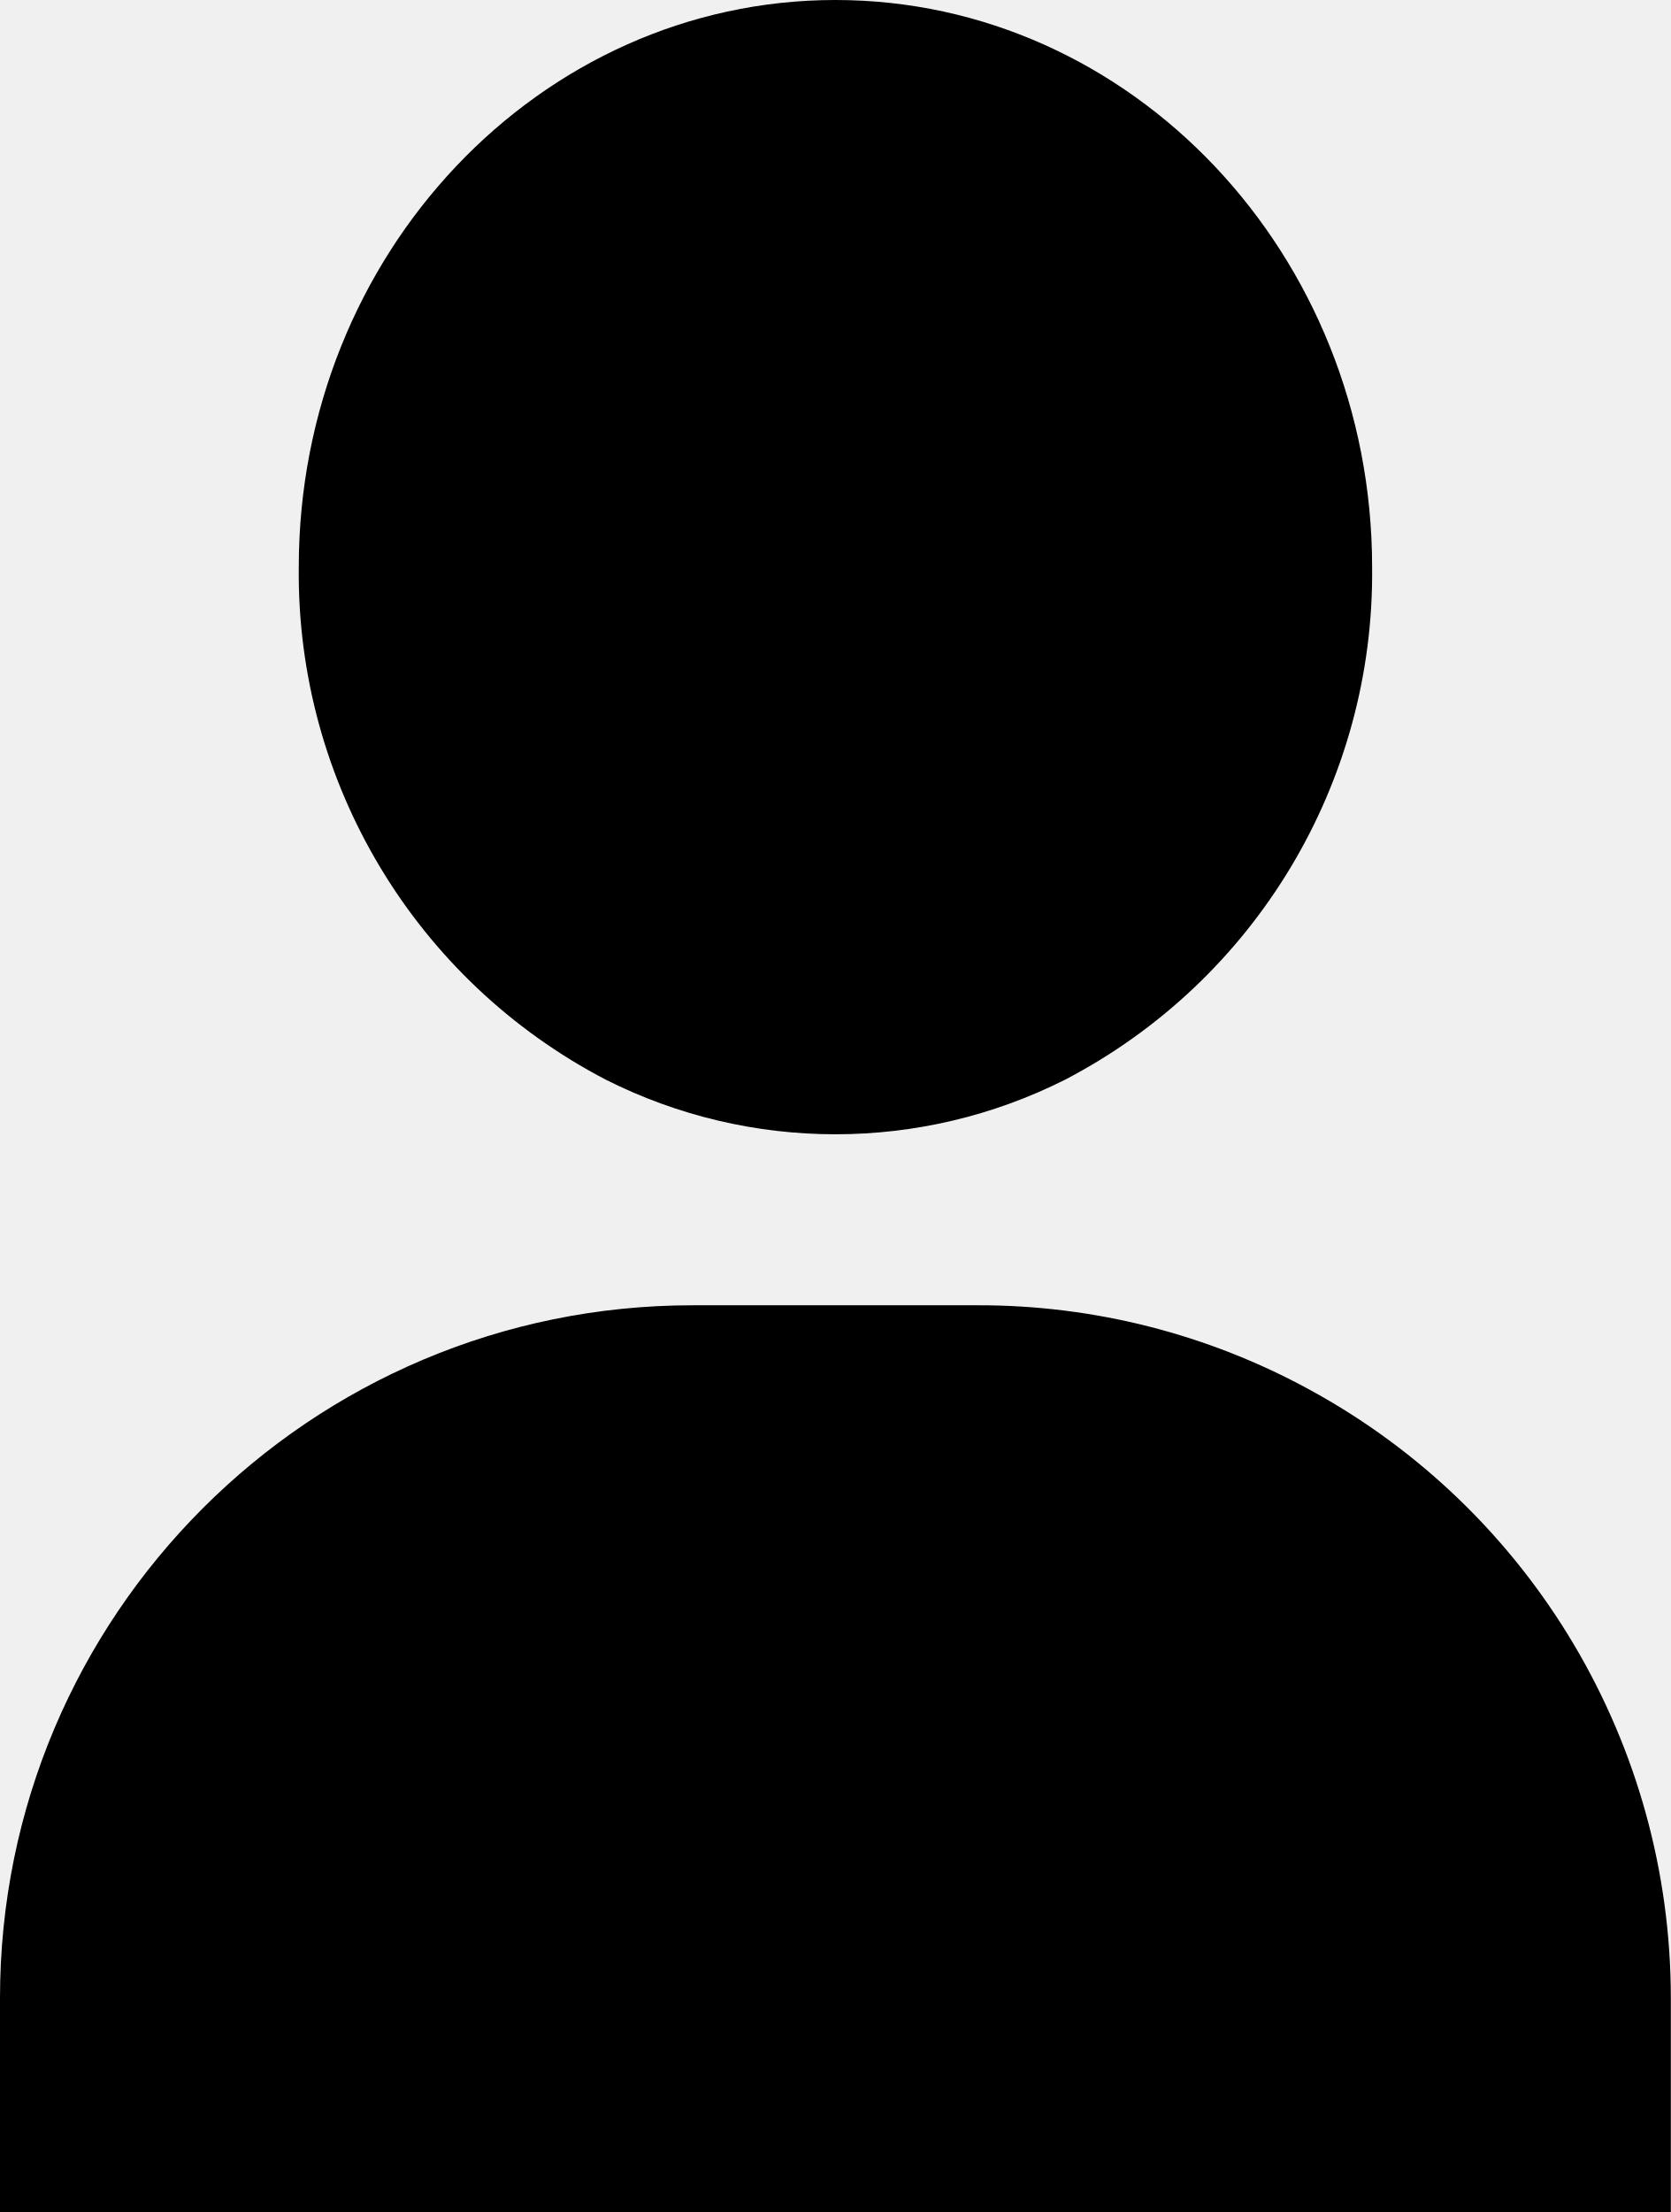
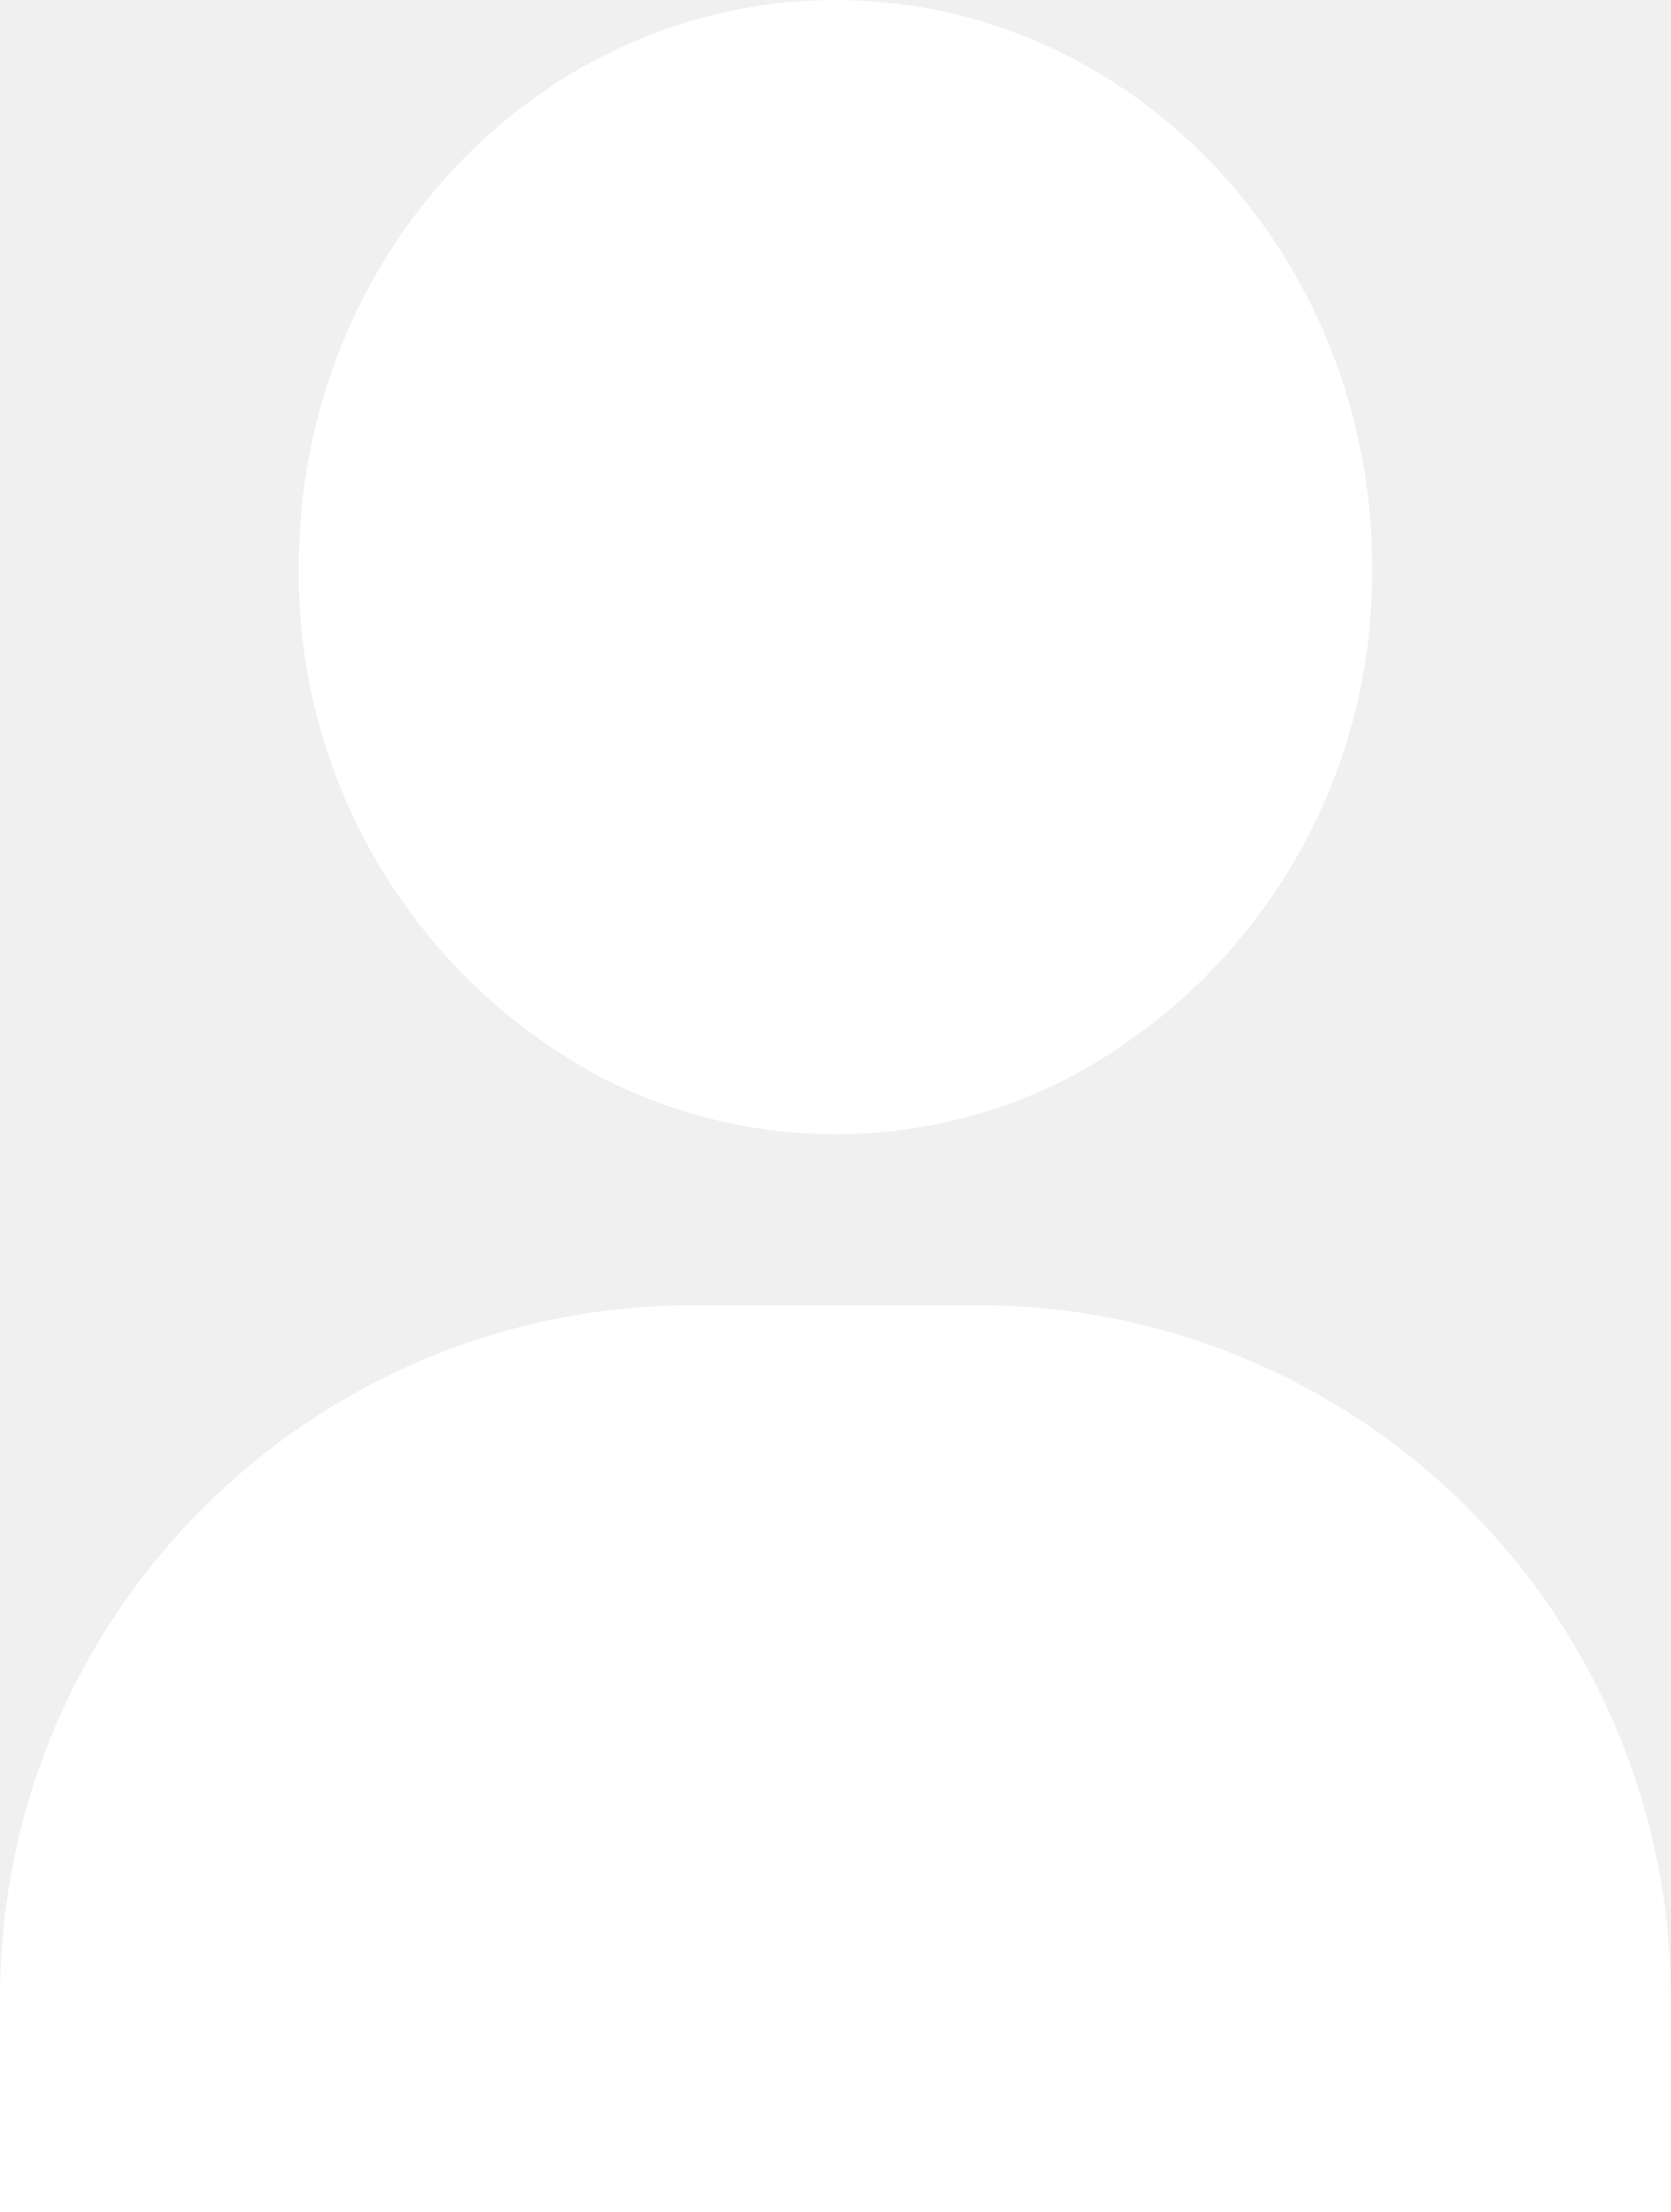
<svg xmlns="http://www.w3.org/2000/svg" width="65.649" height="86.892" viewBox="0 0 65.649 86.892">
  <g transform="translate(-147.54 -111.445)">
    <g transform="translate(147.54 162.719)">
-       <path d="M198.988,285.357a27.077,27.077,0,0,0-13.02-3.312H174.761a27.215,27.215,0,0,0-27.221,27.221v8.4h65.649v-8.4A27.211,27.211,0,0,0,198.988,285.357Z" transform="translate(-147.54 -282.045)" />
+       <path d="M198.988,285.357a27.077,27.077,0,0,0-13.02-3.312H174.761a27.215,27.215,0,0,0-27.221,27.221v8.4h65.649v-8.4A27.211,27.211,0,0,0,198.988,285.357Z" fill="white" transform="translate(-147.54 -282.045)" />
    </g>
    <g transform="translate(159.279 111.445)">
      <g transform="translate(0)">
-         <path d="M207.687,111.445c-11.628,0-21.087,9.993-21.087,22.28a22.423,22.423,0,0,0,12.073,20.137,20.053,20.053,0,0,0,18.027,0,22.423,22.423,0,0,0,12.073-20.137C228.773,121.438,219.315,111.445,207.687,111.445Z" fill="currentColor" transform="translate(-186.6 -111.445)" />
+         <path d="M207.687,111.445c-11.628,0-21.087,9.993-21.087,22.28a22.423,22.423,0,0,0,12.073,20.137,20.053,20.053,0,0,0,18.027,0,22.423,22.423,0,0,0,12.073-20.137C228.773,121.438,219.315,111.445,207.687,111.445Z" fill="white" transform="translate(-186.6 -111.445)" />
      </g>
    </g>
  </g>
</svg>
